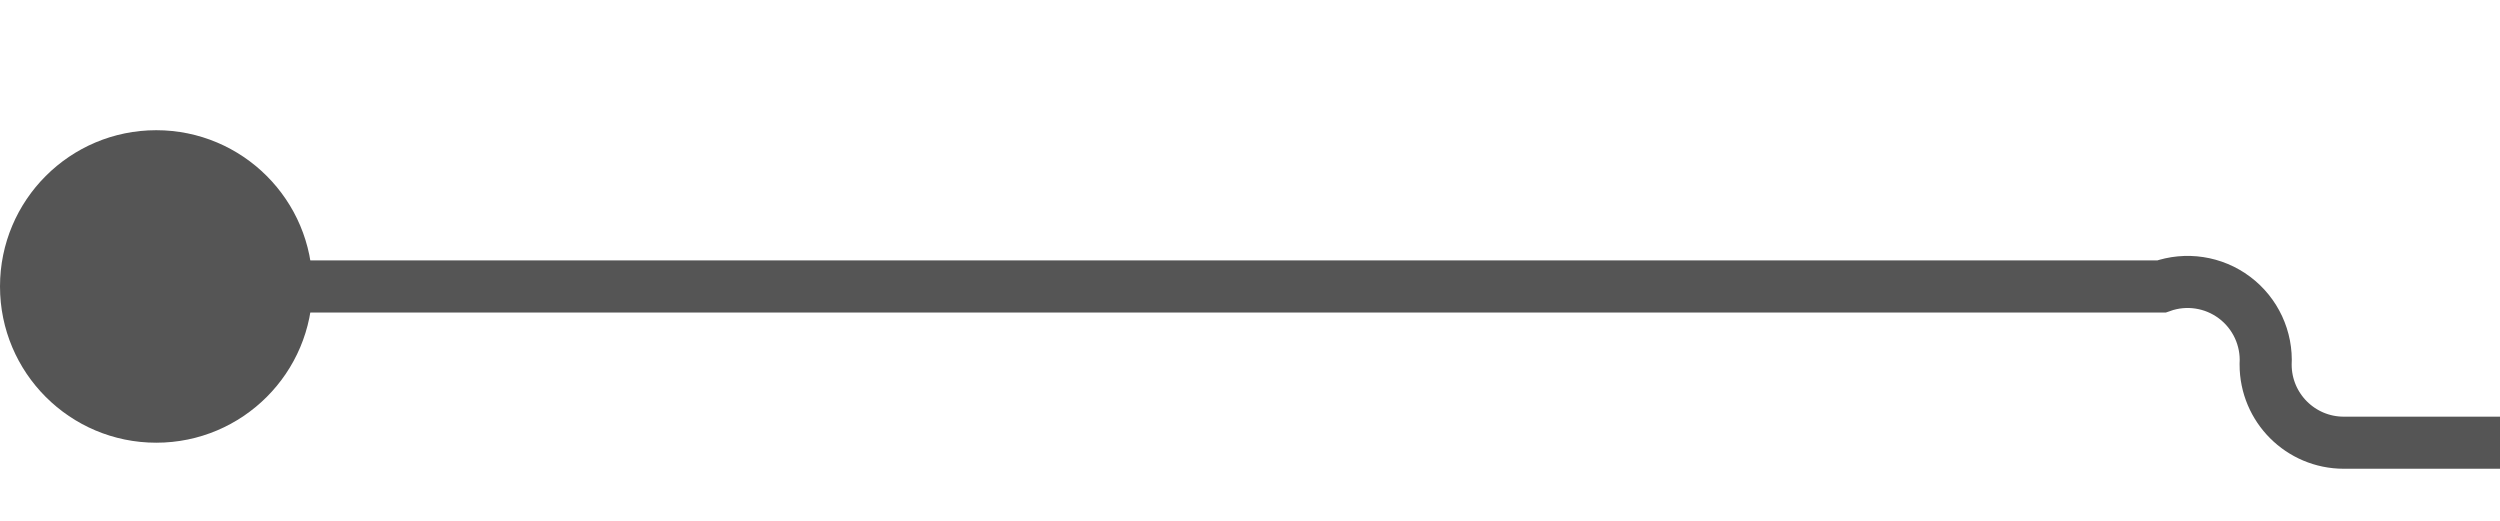
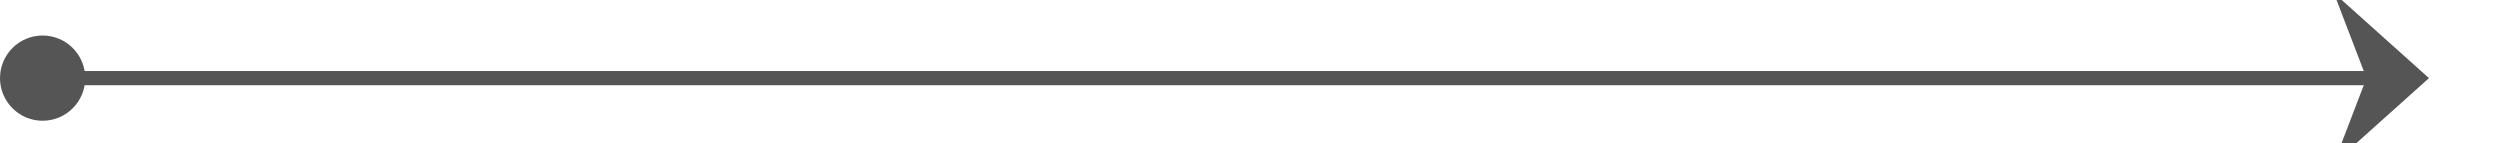
- <svg xmlns="http://www.w3.org/2000/svg" version="1.1" width="48px" height="10px" preserveAspectRatio="xMinYMid meet" viewBox="261 1030  48 8">
-   <path d="M 262 1034.5  L 302.5 1034.5  A 1.5 1.5 0 0 1 304.5 1036 A 1.5 1.5 0 0 0 306 1037.5 L 347 1037.5  " stroke-width="1" stroke="#555555" fill="none" />
-   <path d="M 264 1031.5  A 3 3 0 0 0 261 1034.5 A 3 3 0 0 0 264 1037.5 A 3 3 0 0 0 267 1034.5 A 3 3 0 0 0 264 1031.5 Z M 341.3 1043.5  L 348 1037.5  L 341.3 1031.5  L 343.6 1037.5  L 341.3 1043.5  Z " fill-rule="nonzero" fill="#555555" stroke="none" />
+ <svg xmlns="http://www.w3.org/2000/svg" version="1.1" width="176px" height="10px" preserveAspectRatio="xMinYMid meet" viewBox="667 1033  176 8">
+   <path d="M 668 1037.5  L 837 1037.5  " stroke-width="1" stroke="#555555" fill="none" />
+   <path d="M 670 1034.5  A 3 3 0 0 0 667 1037.5 A 3 3 0 0 0 670 1040.5 A 3 3 0 0 0 673 1037.5 A 3 3 0 0 0 670 1034.5 Z M 831.3 1043.5  L 838 1037.5  L 831.3 1031.5  L 833.6 1037.5  L 831.3 1043.5  Z " fill-rule="nonzero" fill="#555555" stroke="none" />
</svg>
